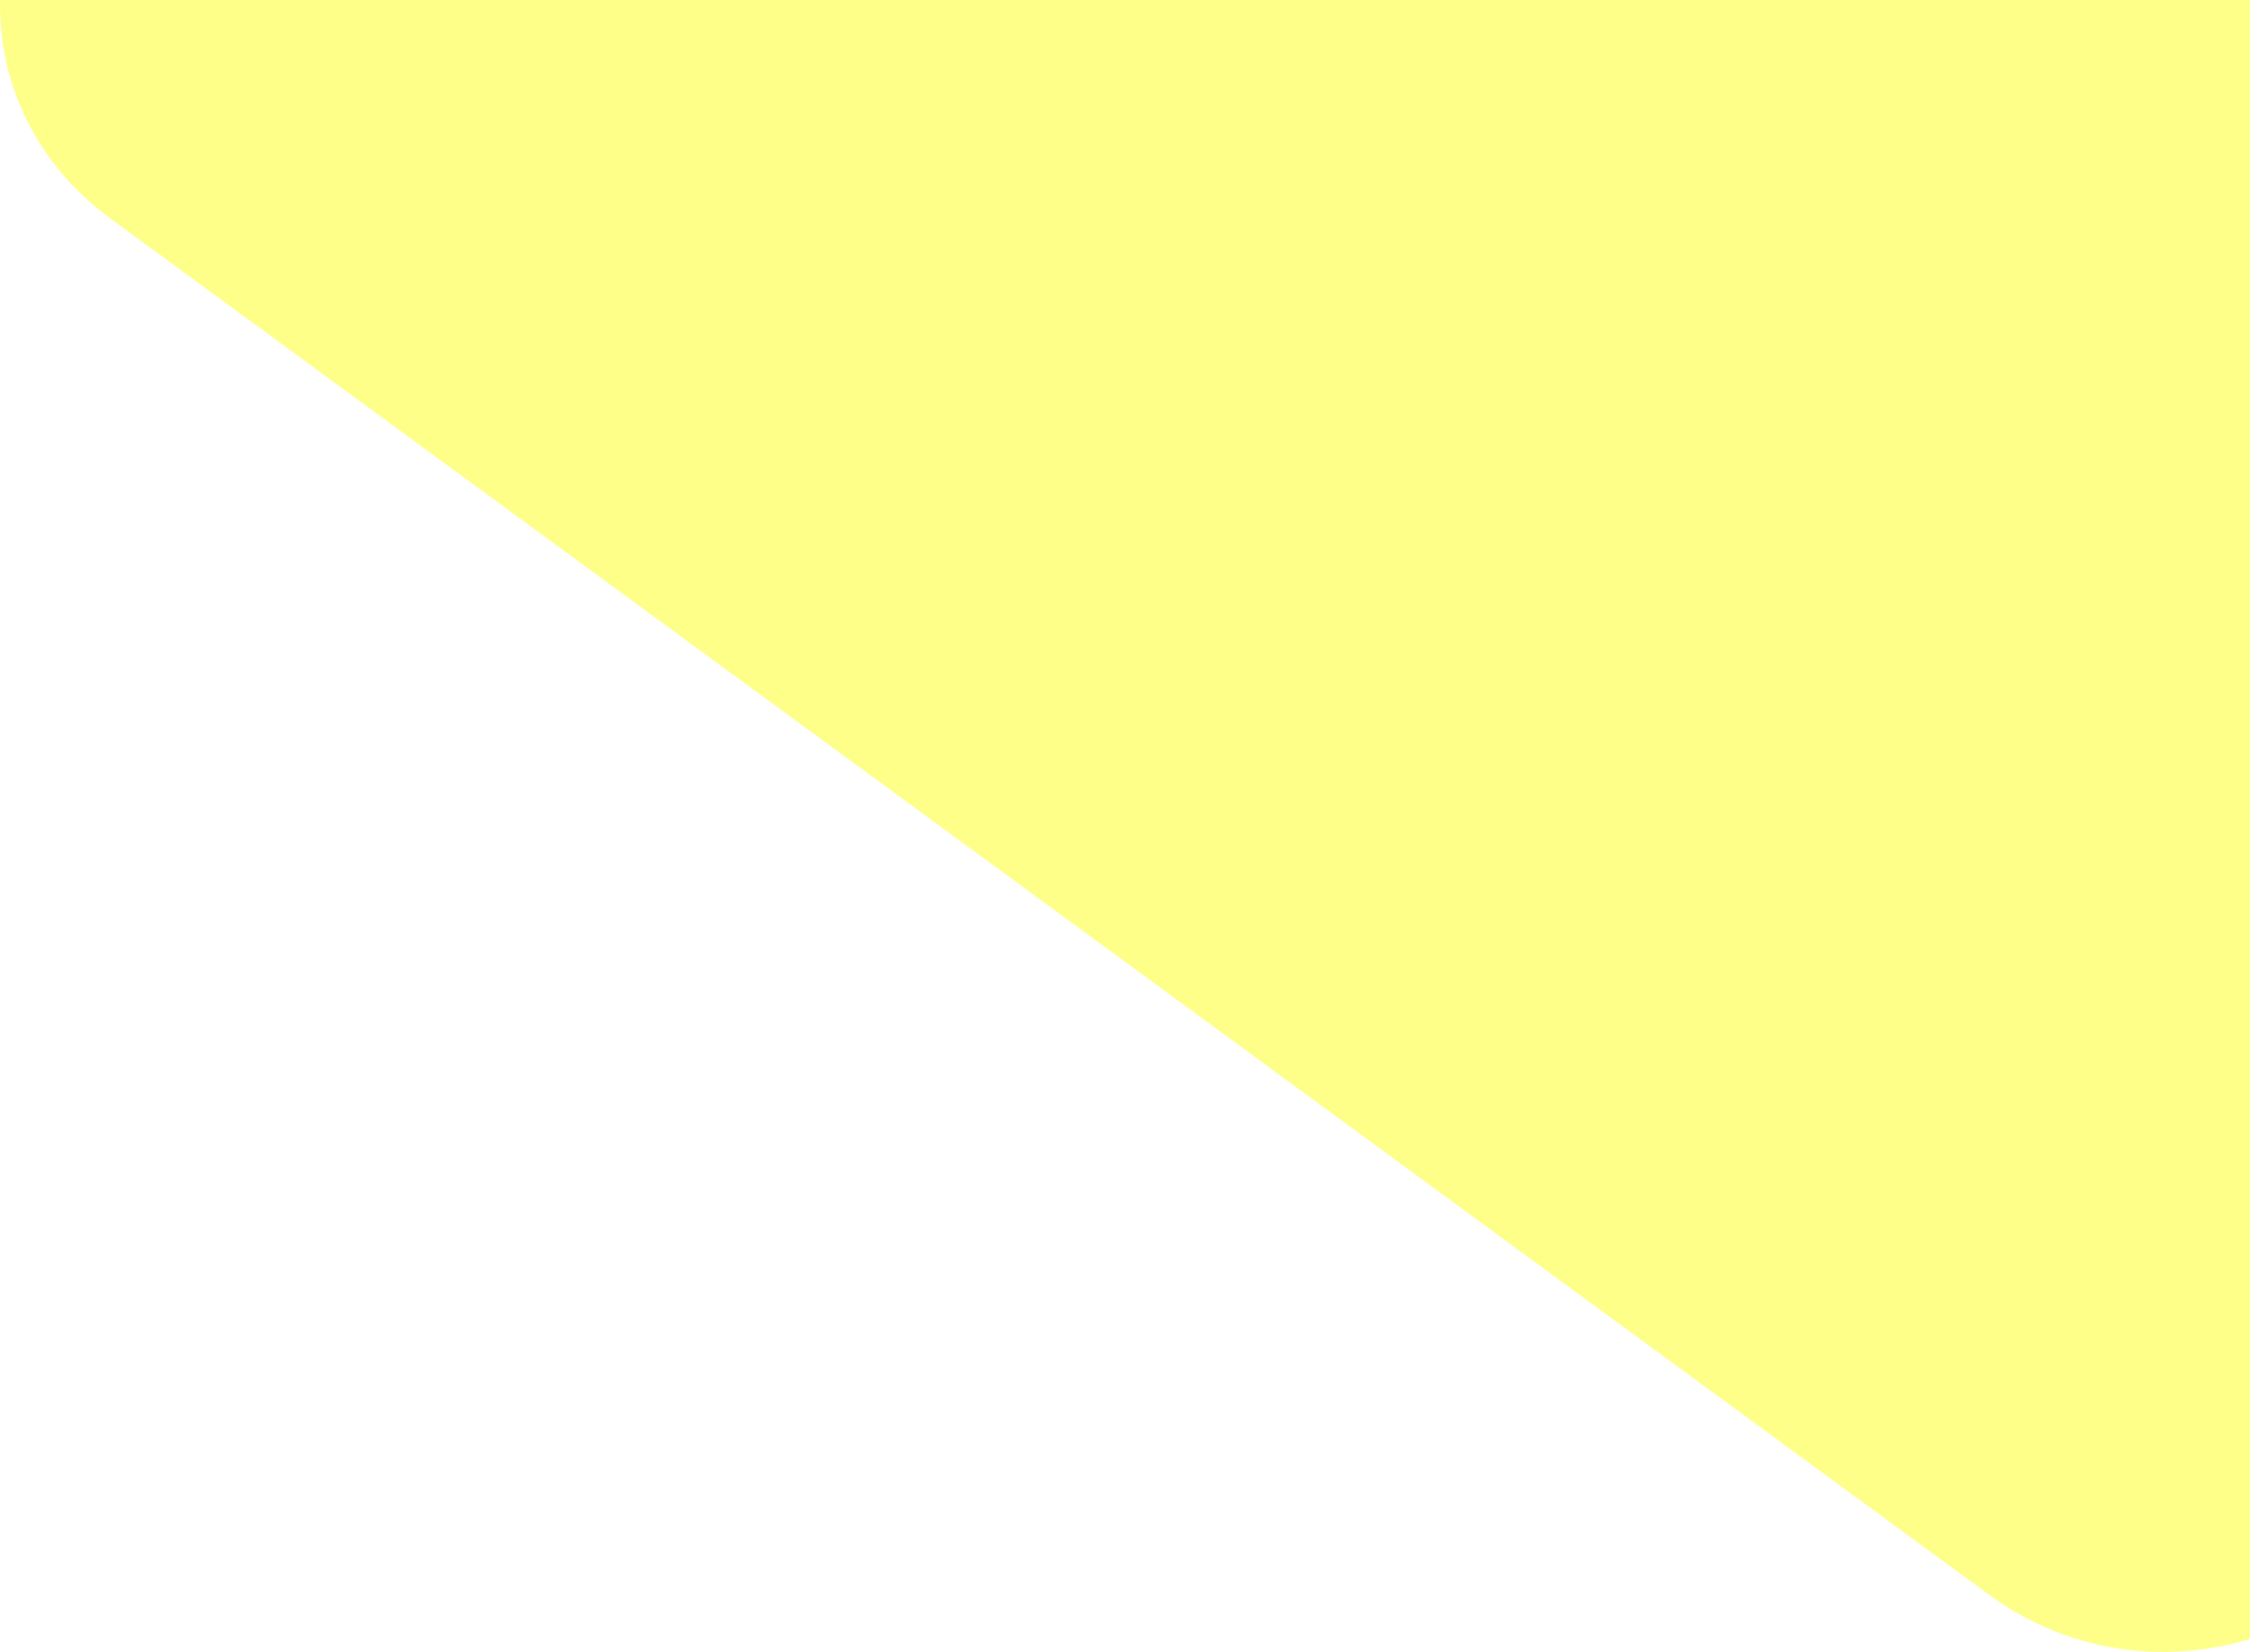
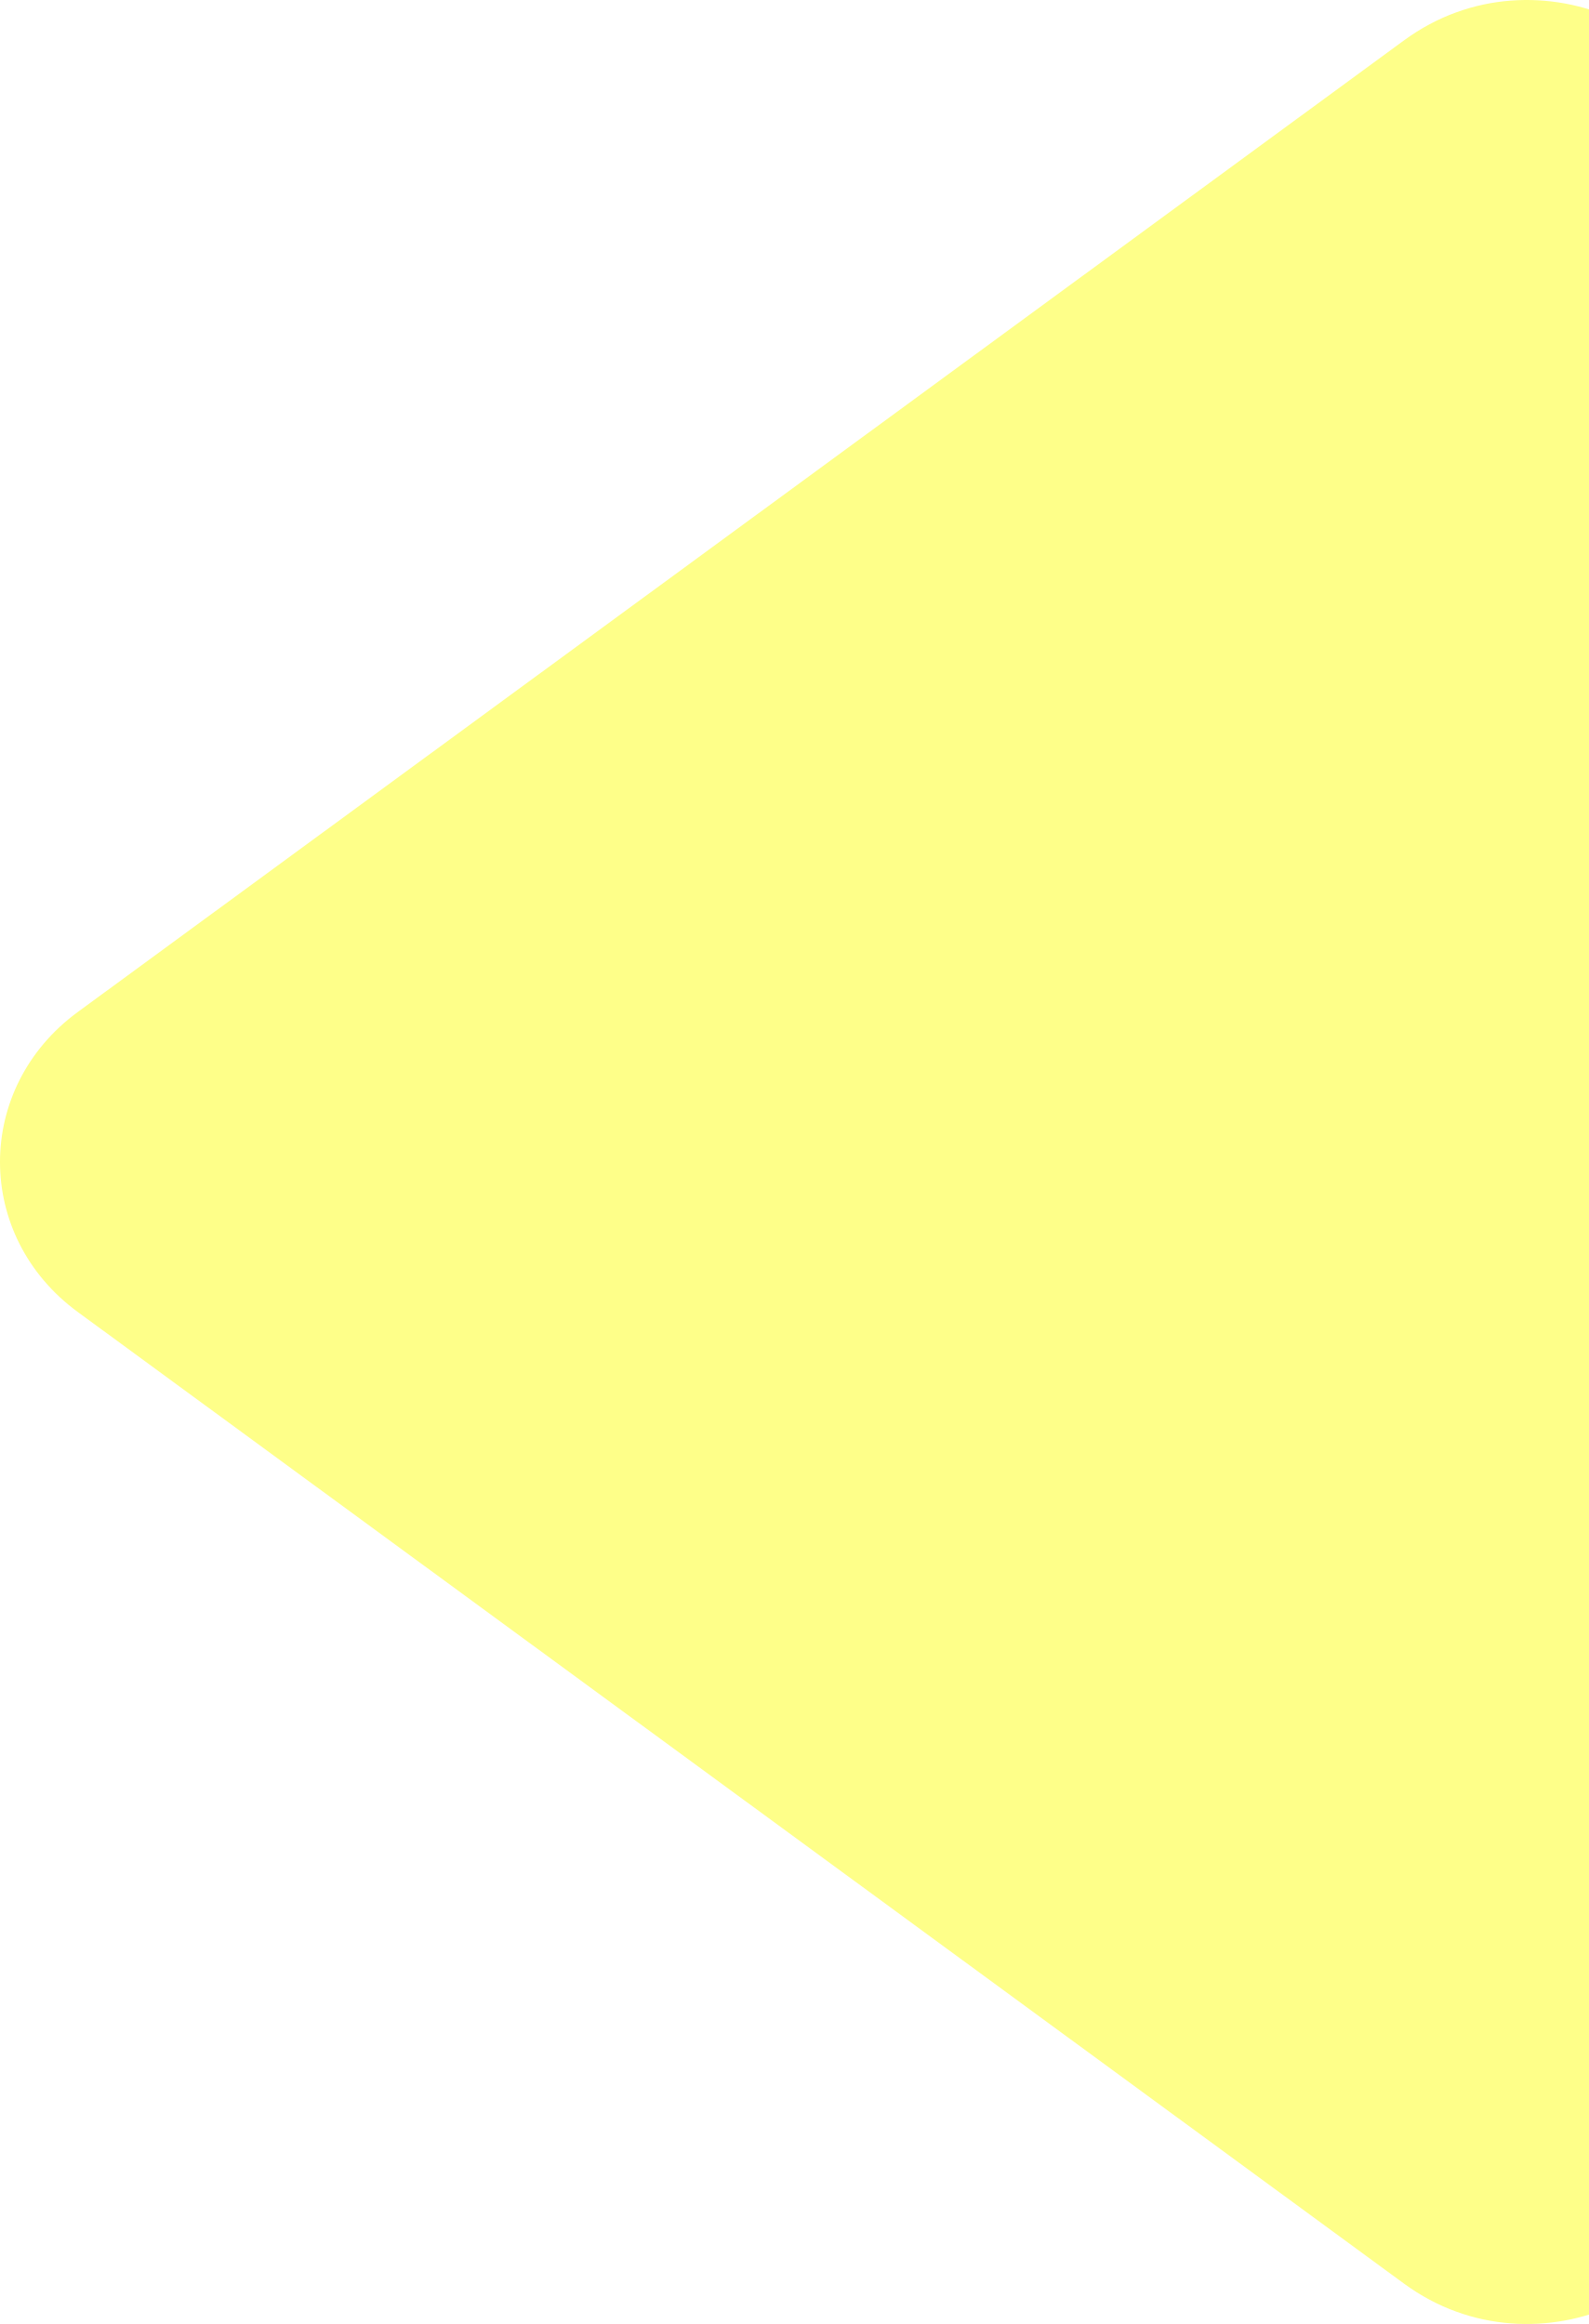
- <svg xmlns="http://www.w3.org/2000/svg" width="960" height="705" fill="none">
-   <path fill="#FEFF89" d="M47.058 93.218c-62.744-45.977-62.744-135.459 0-181.436l801.687-587.446C928.673-734.232 1045-680.46 1045-584.946V589.946c0 95.514-116.327 149.286-196.255 90.718L47.058 93.218z" />
+ <svg xmlns="http://www.w3.org/2000/svg" width="960" height="1405" fill="none">
+   <path fill="#FEFF89" d="M47.058 793.218c-62.744-45.977-62.744-135.459 0-181.436L848.745 24.336C928.673-34.232 1045 19.54 1045 115.054V1289.95c0 95.51-116.327 149.28-196.255 90.71L47.058 793.218z" />
</svg>
